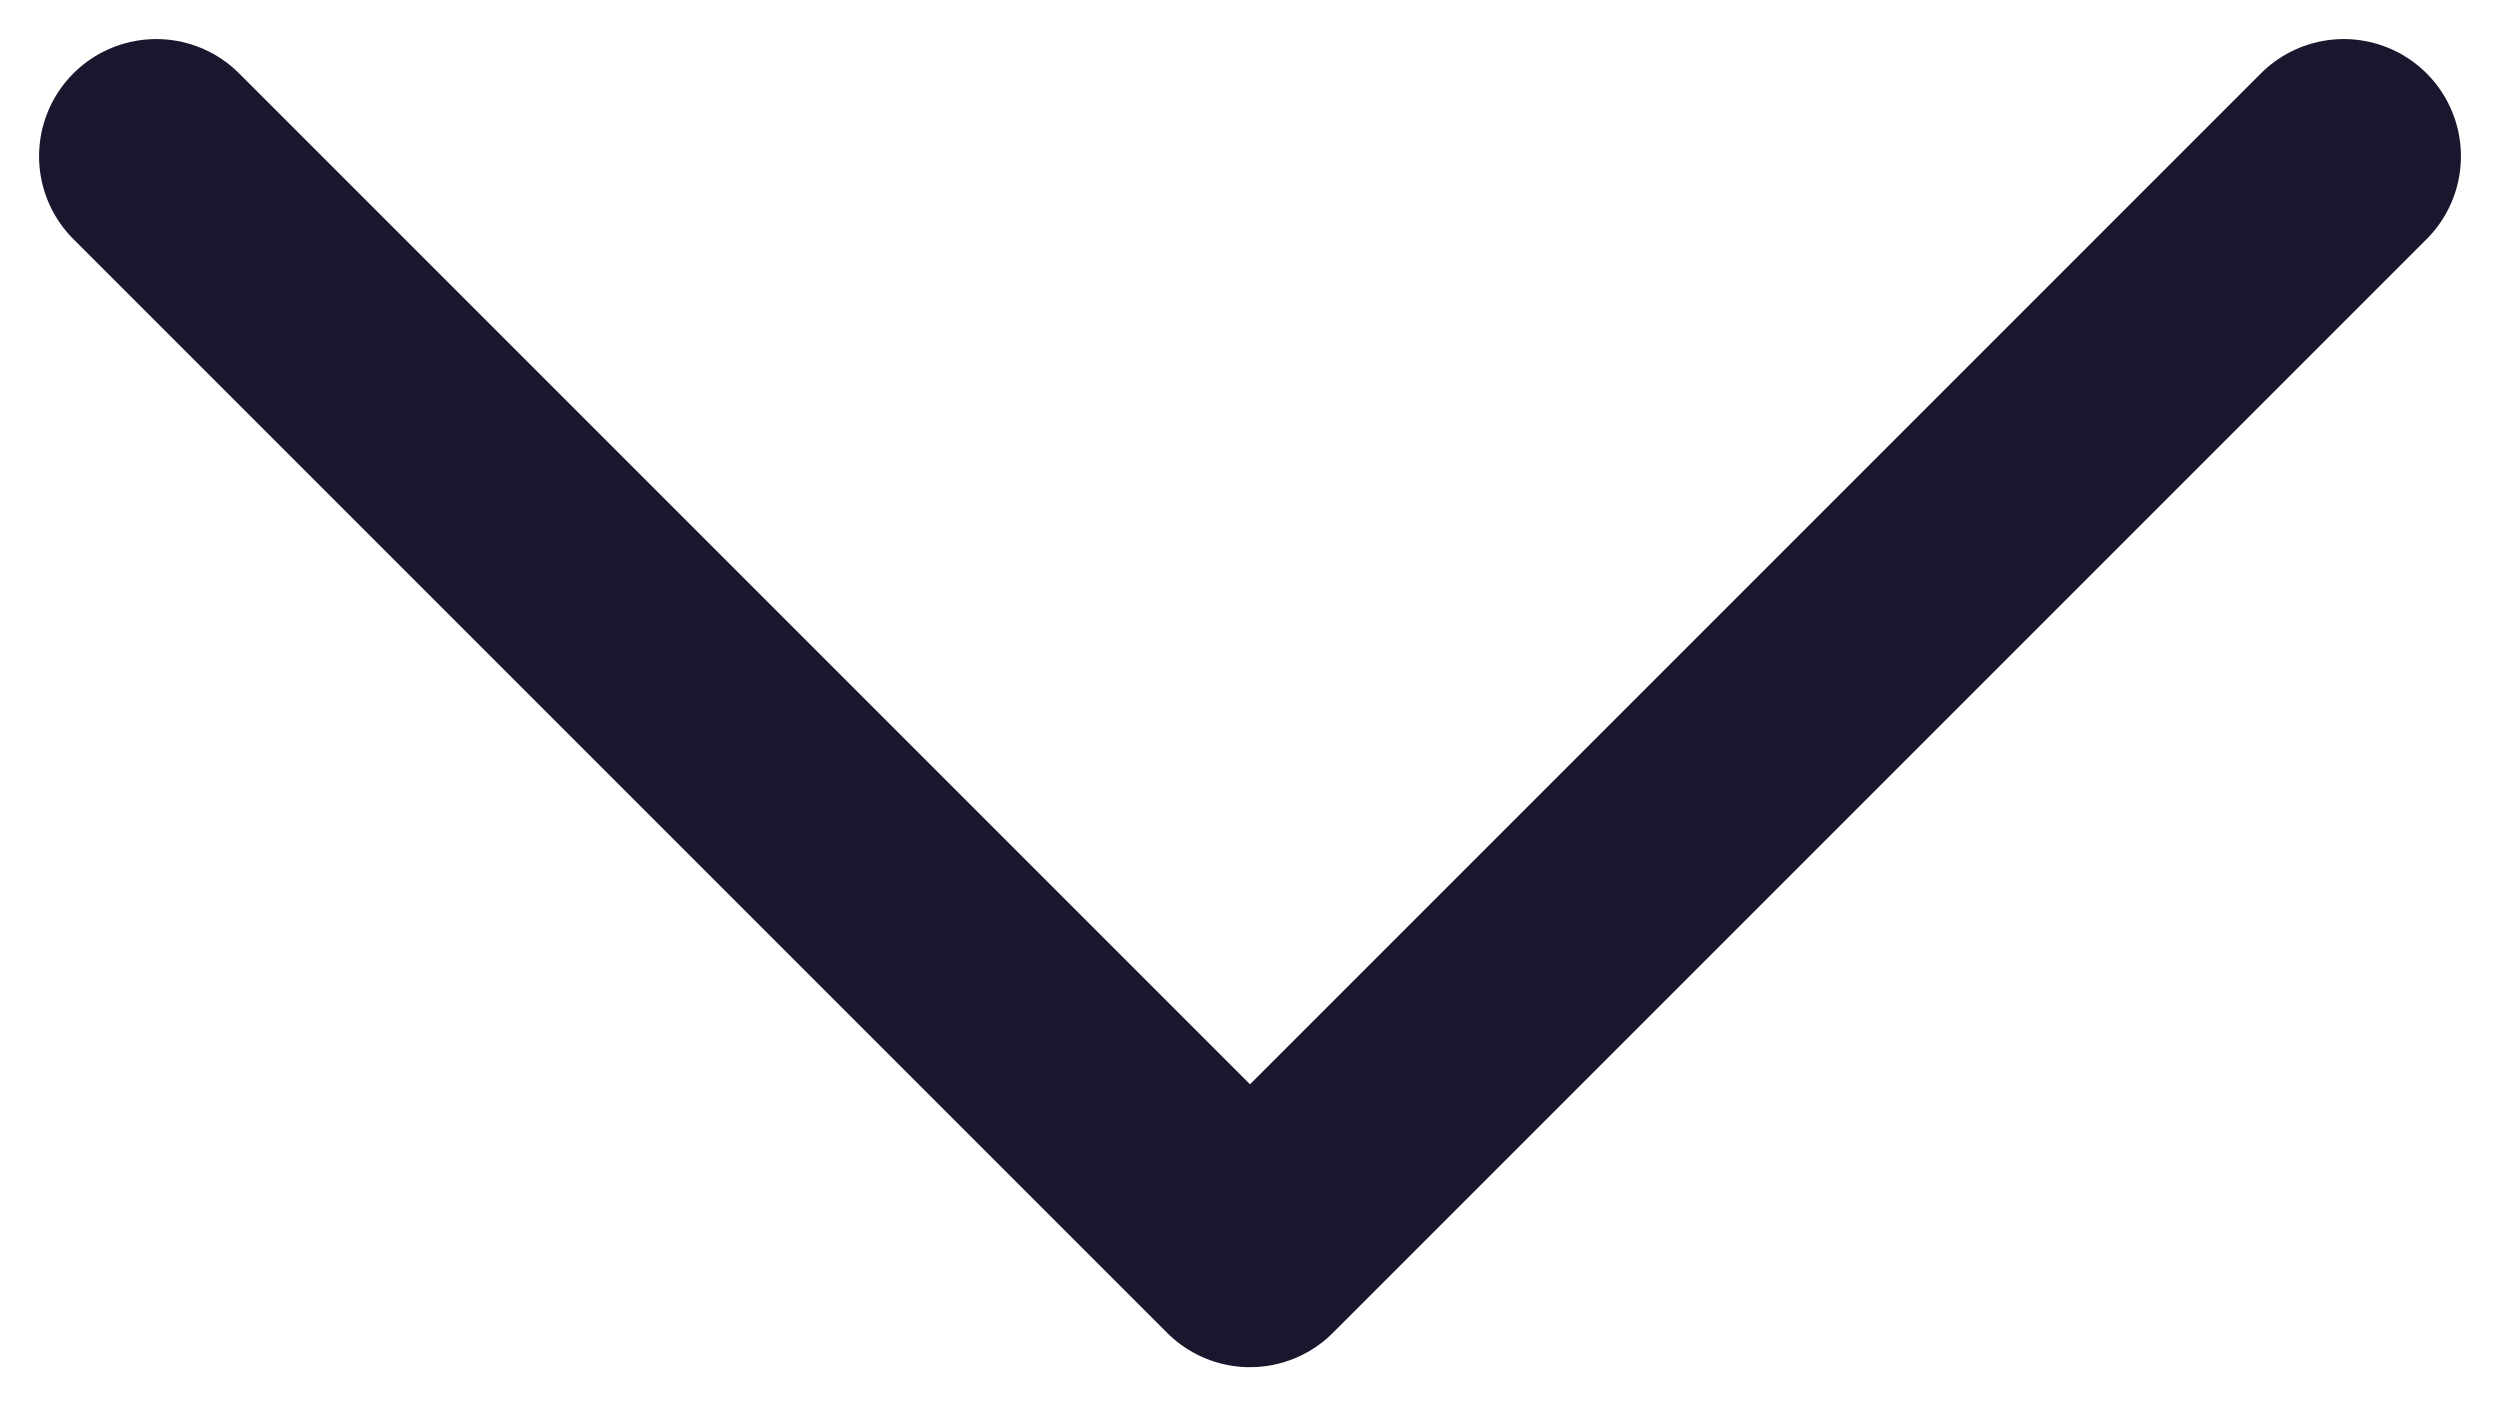
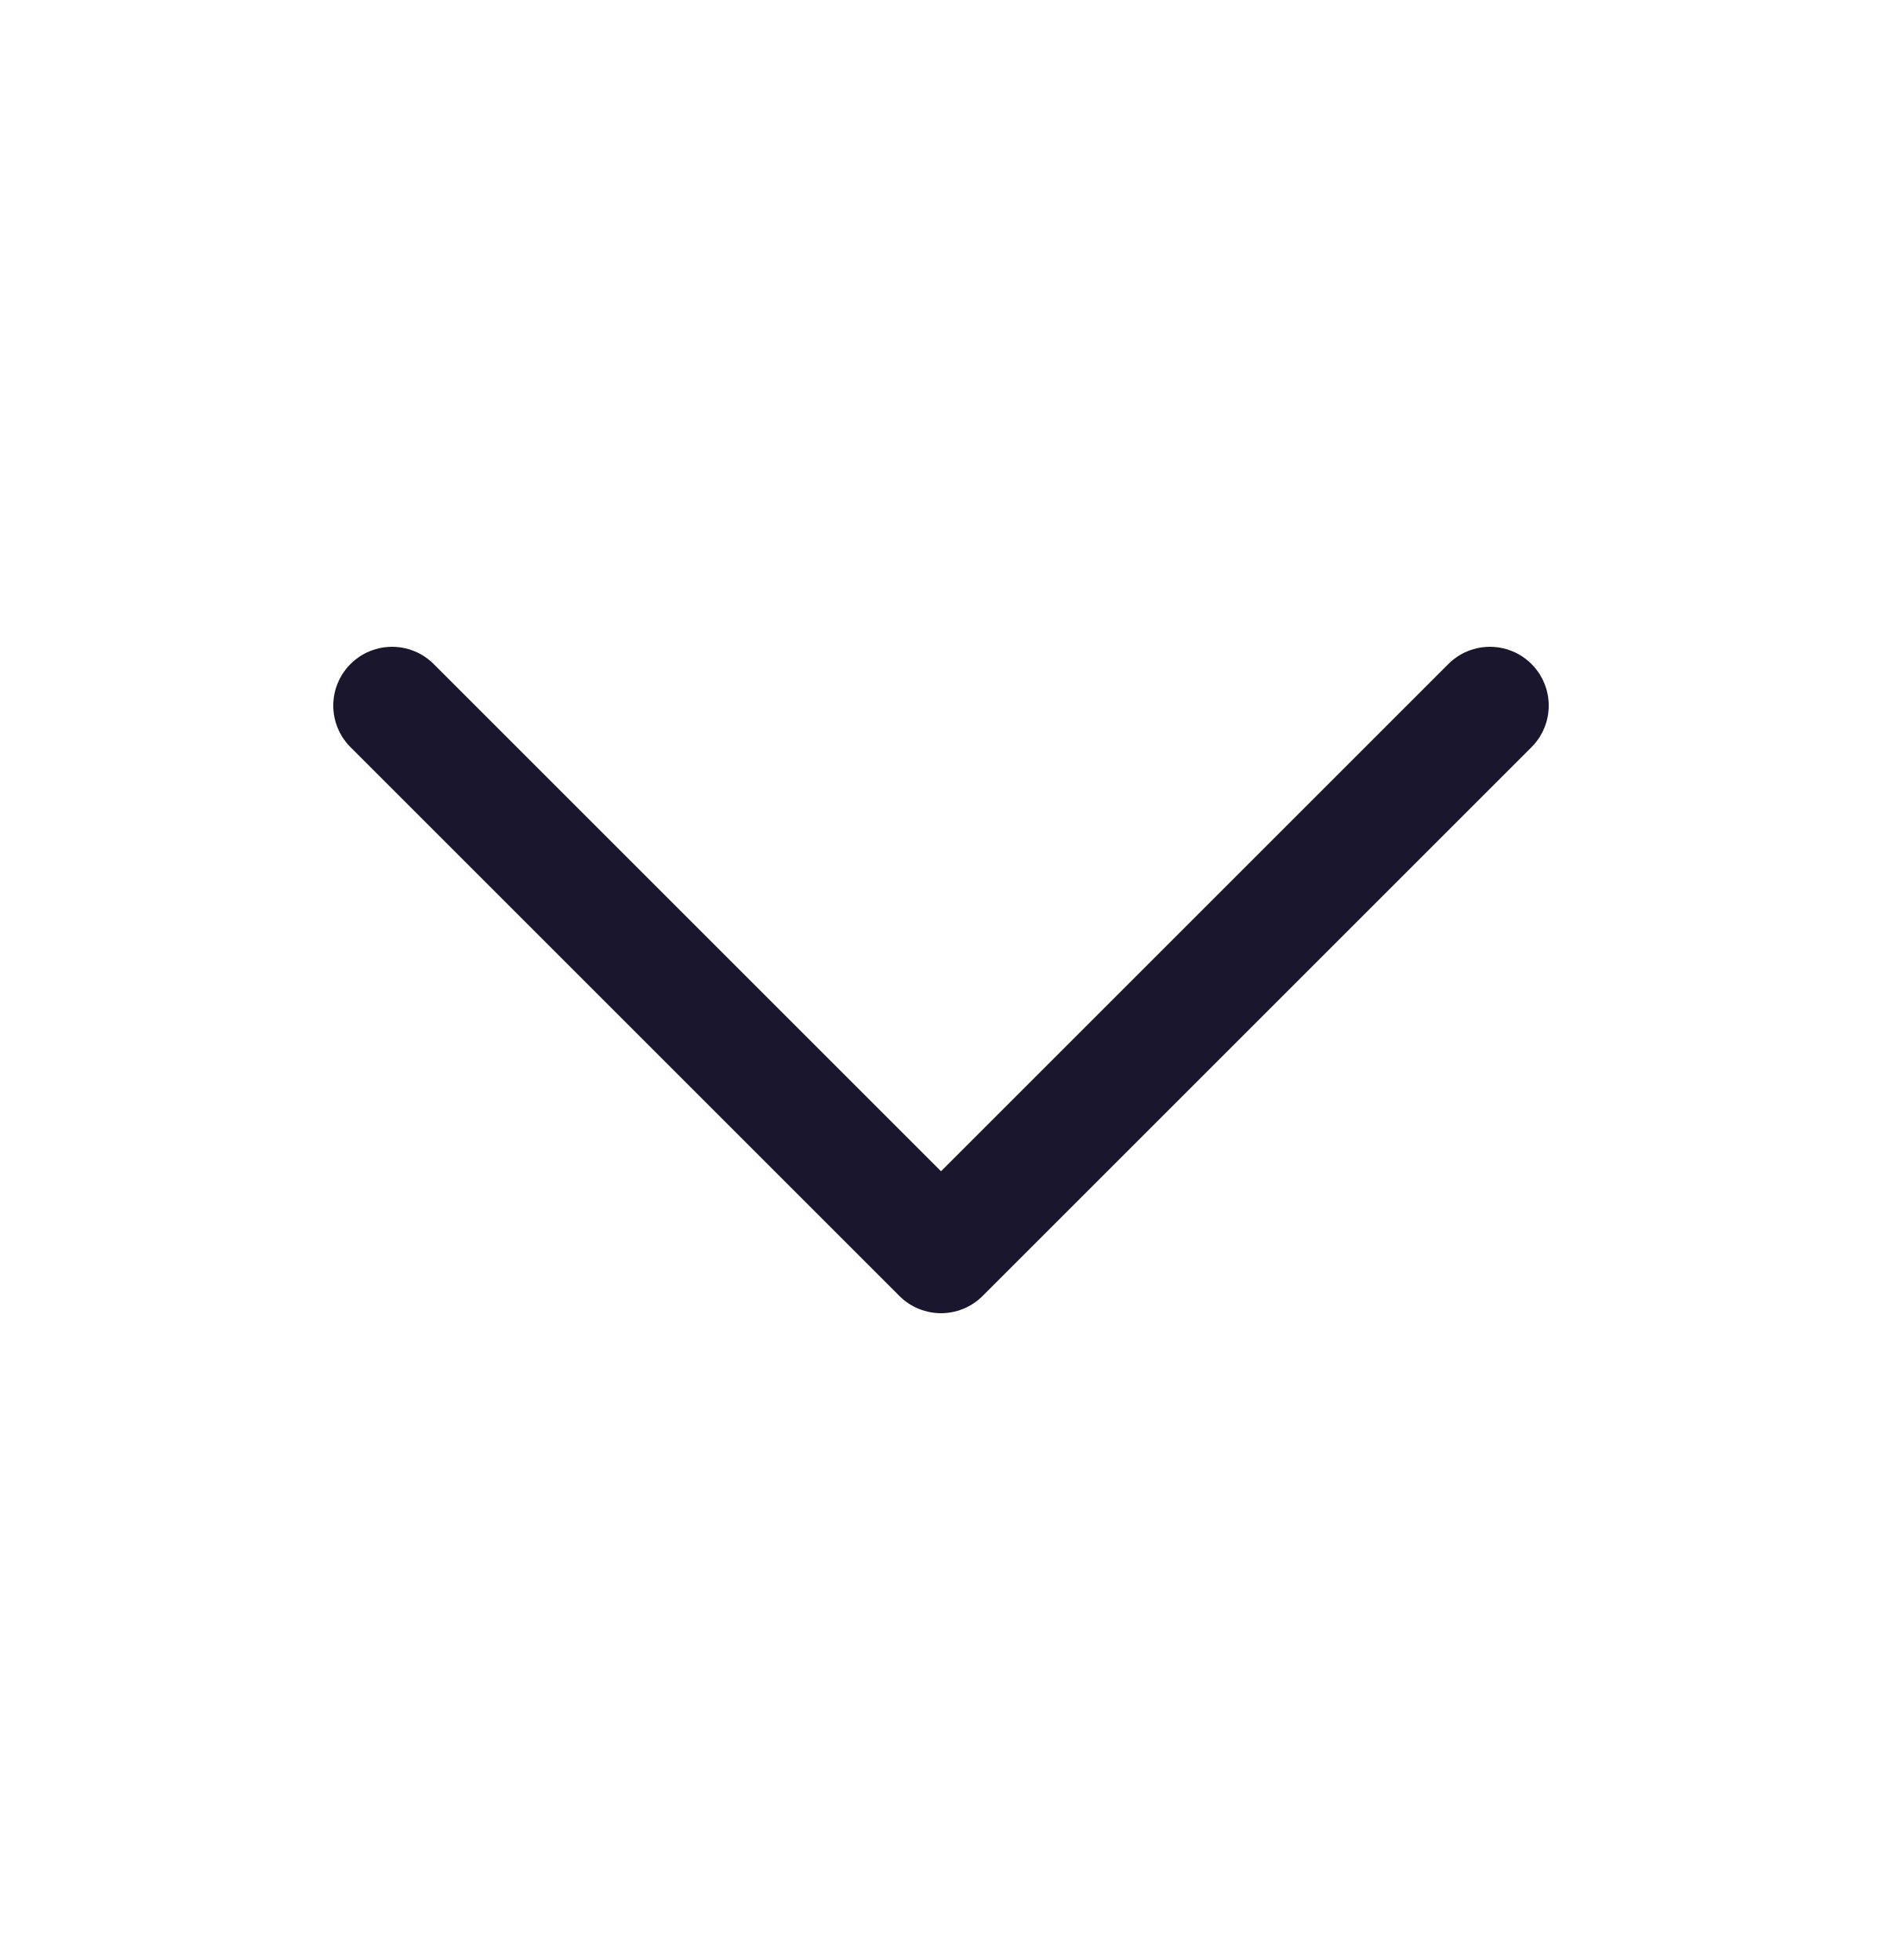
- <svg xmlns="http://www.w3.org/2000/svg" width="16" height="9" viewBox="0 0 16 9" fill="none">
-   <path d="M15 1L8 8L1 1" stroke="#1A162E" stroke-width="1.5" stroke-linecap="round" stroke-linejoin="round" />
+ <svg xmlns="http://www.w3.org/2000/svg" width="24" height="25" viewBox="0 0 24 25" fill="none">
+   <path d="M19 9L12 16L5 9" stroke="#1A162E" stroke-width="1.5" stroke-linecap="round" stroke-linejoin="round" />
</svg>
